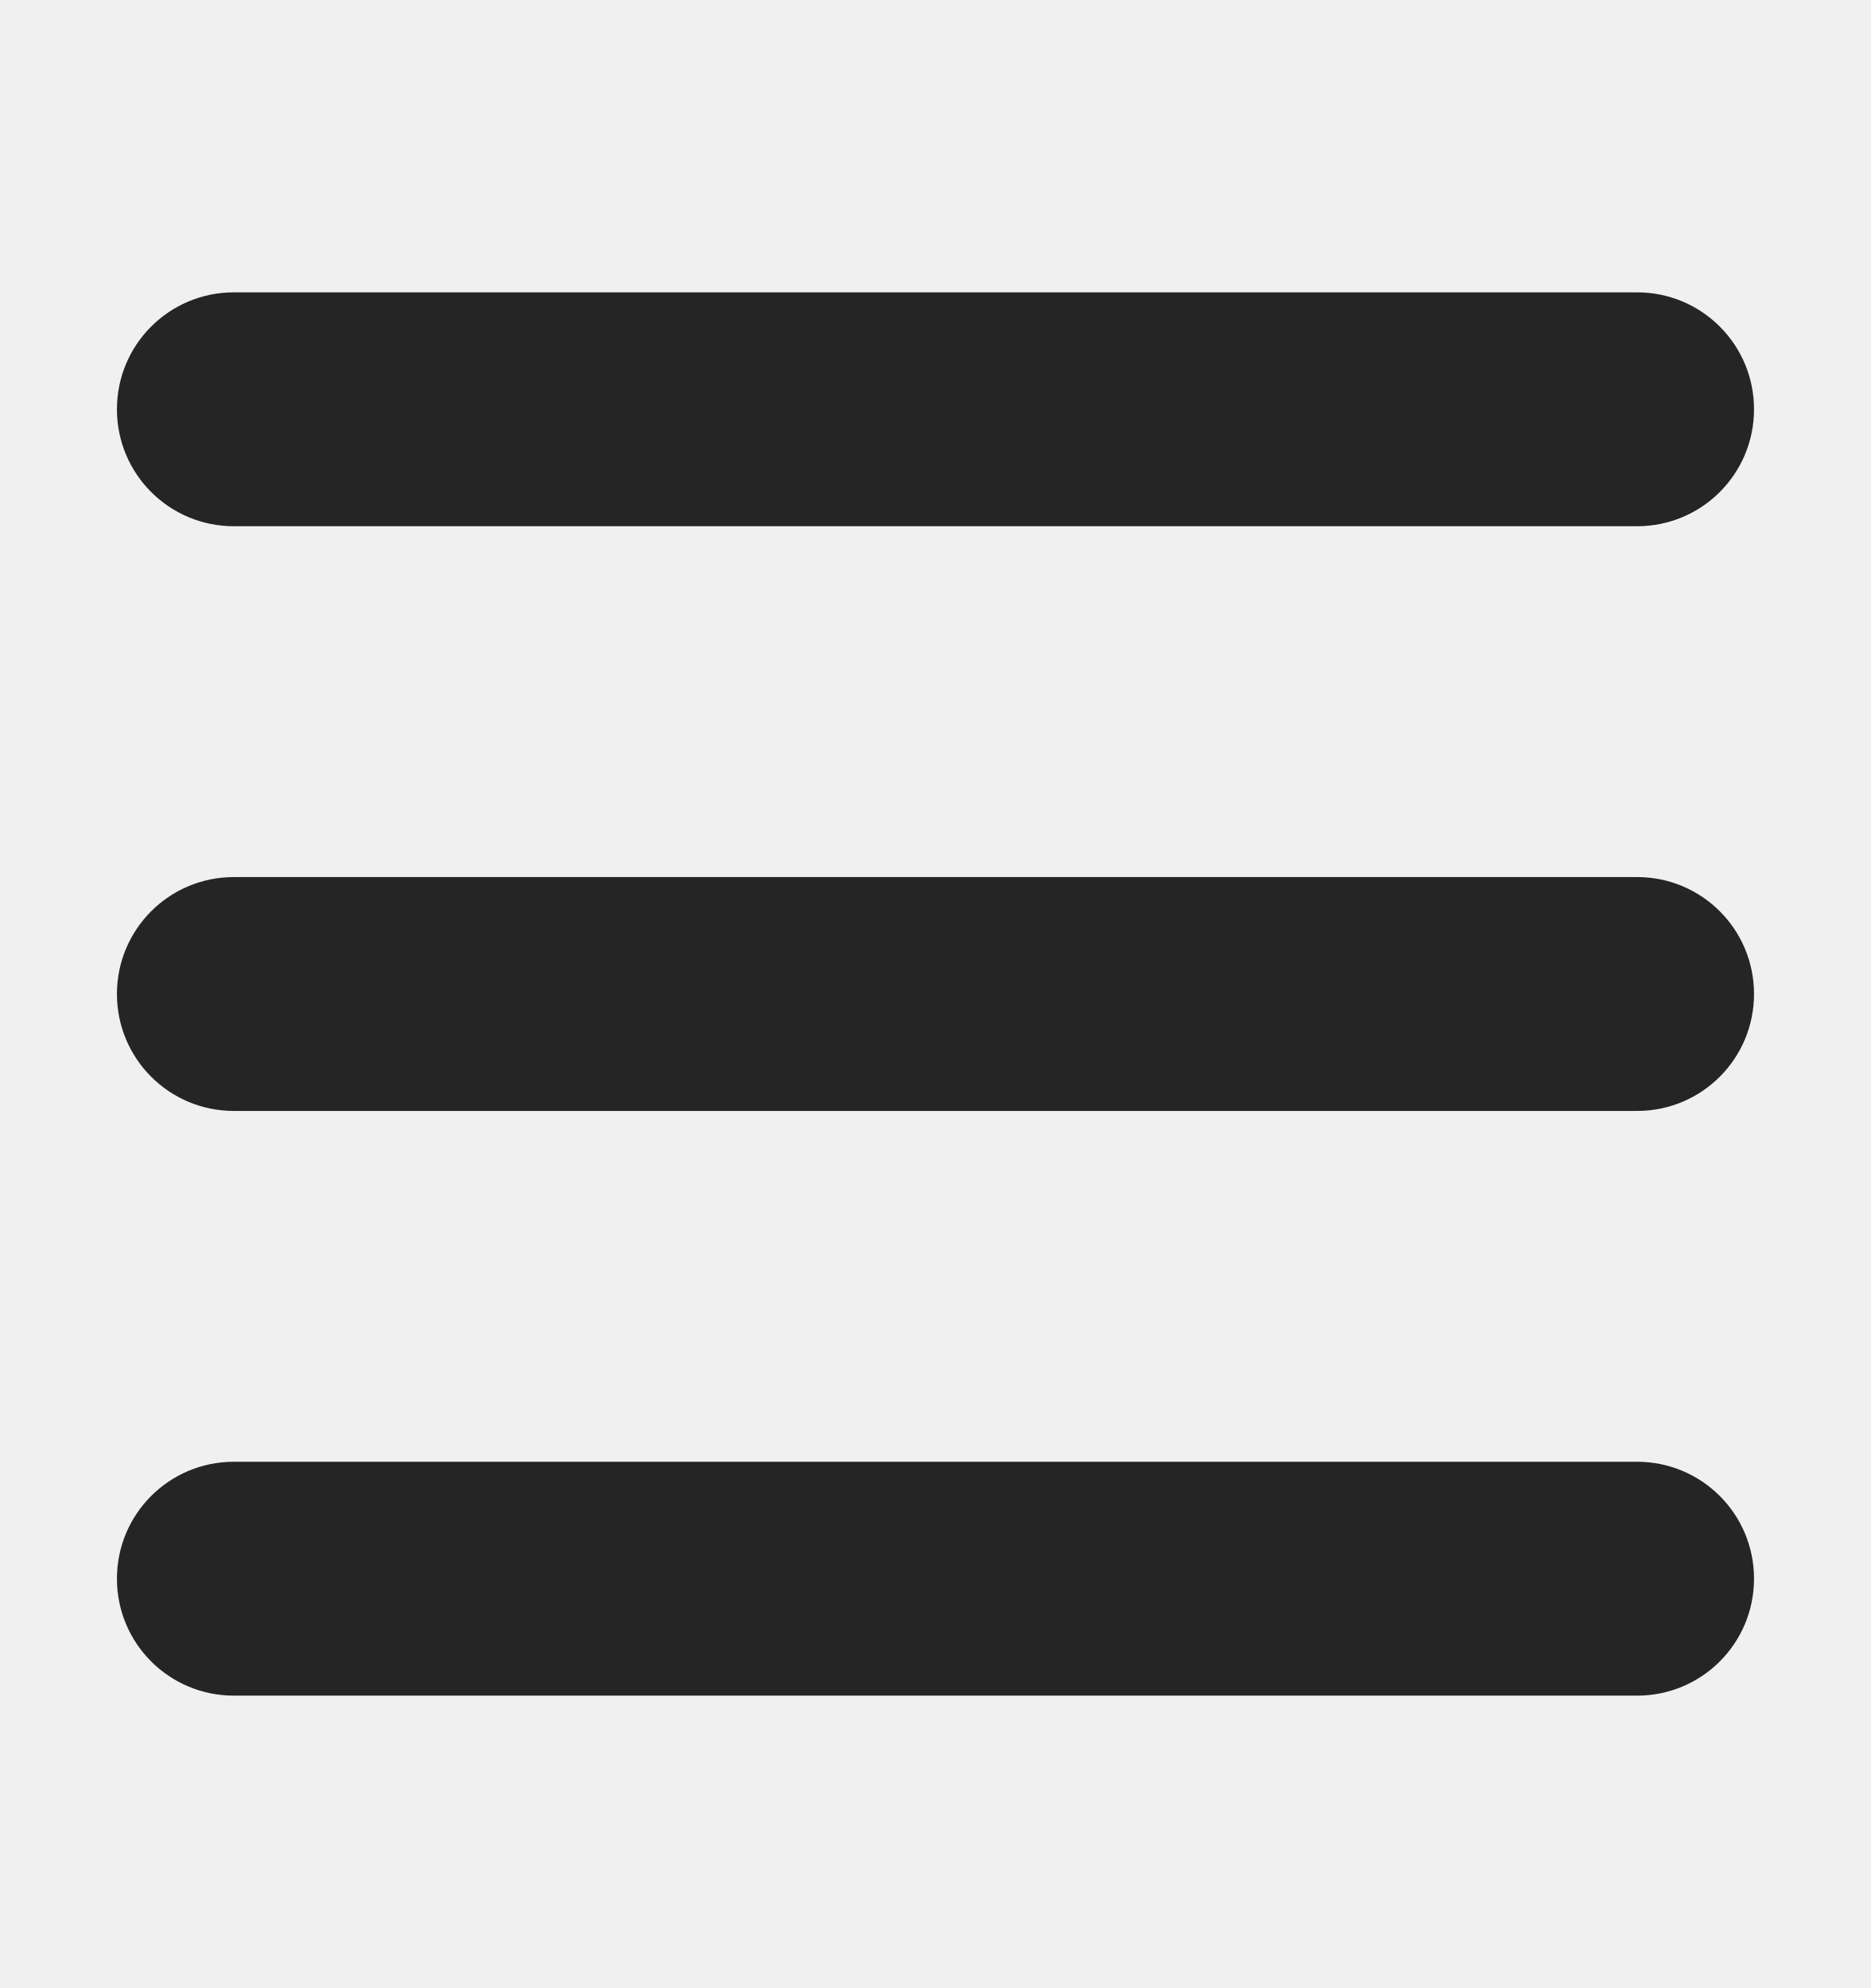
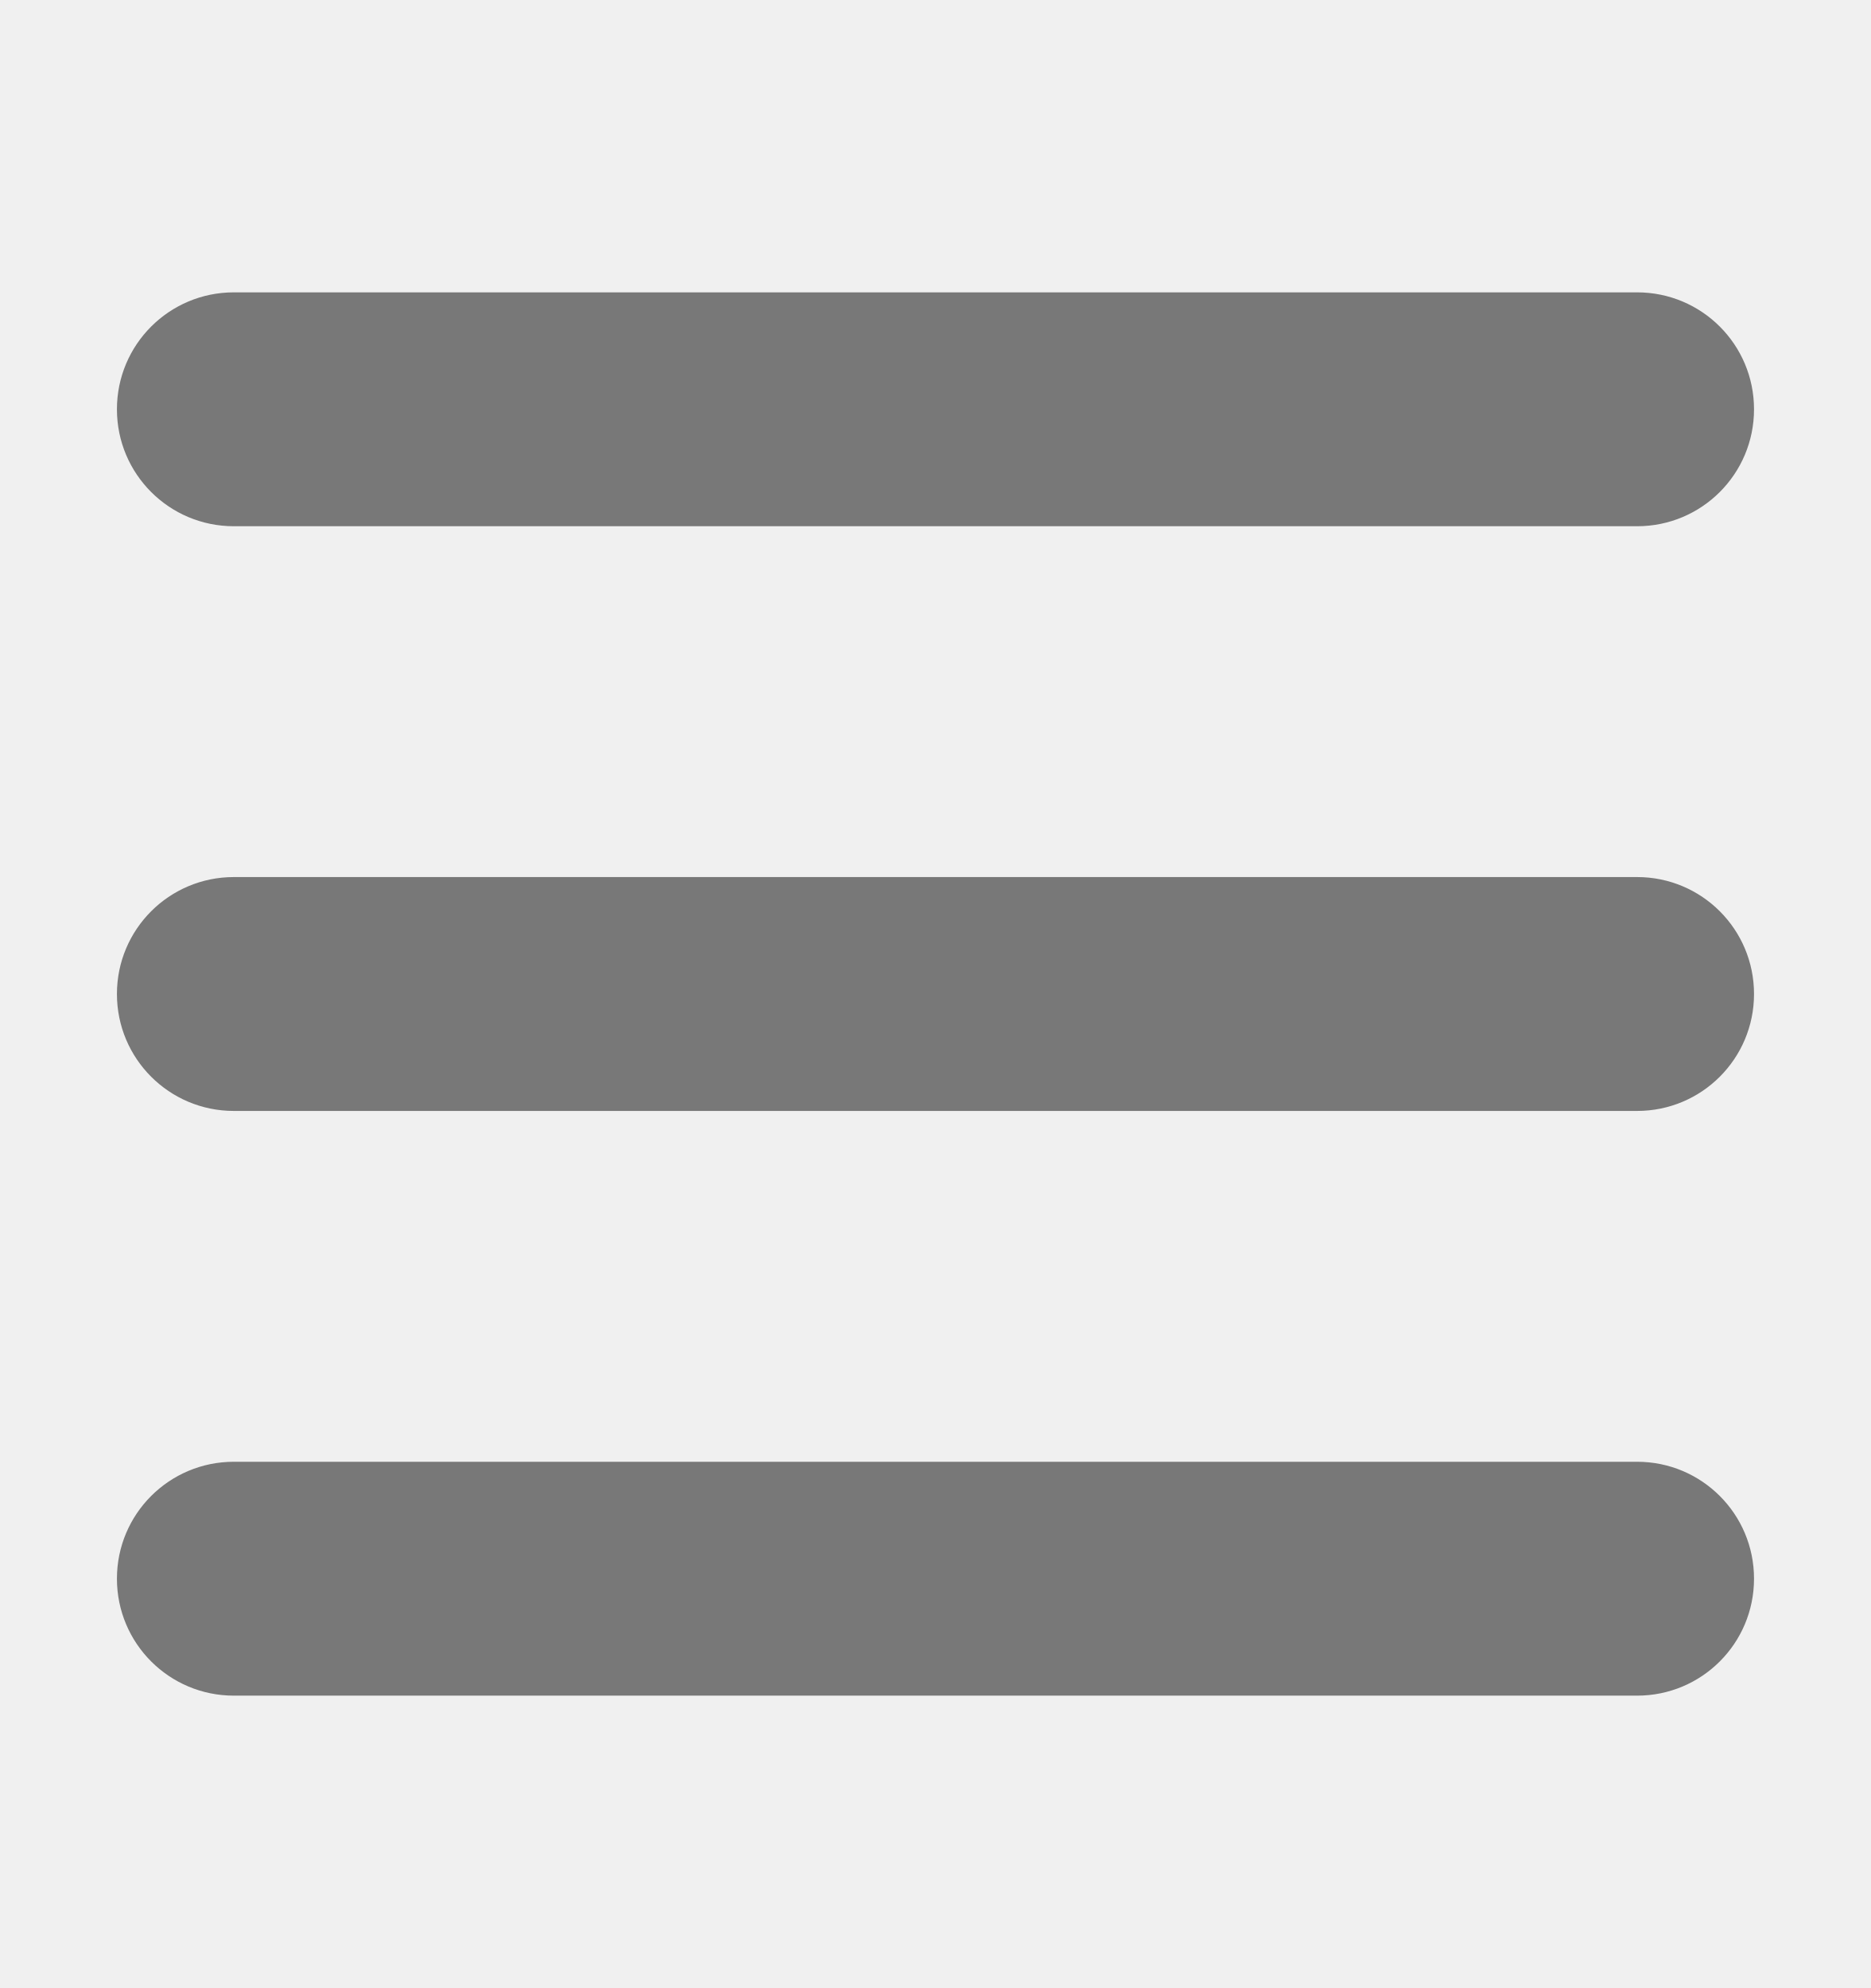
<svg xmlns="http://www.w3.org/2000/svg" width="16" height="17" viewBox="0 0 16 17" fill="none">
-   <g clip-path="url(#clip0_138_67)">
-     <path d="M1 3.5C1 2.947 1.447 2.5 2 2.5H14C14.553 2.5 15 2.947 15 3.5C15 4.053 14.553 4.5 14 4.5H2C1.447 4.5 1 4.053 1 3.5ZM1 8.5C1 7.947 1.447 7.5 2 7.5H14C14.553 7.5 15 7.947 15 8.5C15 9.053 14.553 9.5 14 9.5H2C1.447 9.5 1 9.053 1 8.5ZM15 13.5C15 14.053 14.553 14.5 14 14.5H2C1.447 14.5 1 14.053 1 13.5C1 12.947 1.447 12.5 2 12.5H14C14.553 12.5 15 12.947 15 13.5Z" fill="#252525" />
+   <g clip-path="url(#clip0_138_67)" opacity="0.5">
+     <path d="M1 3.5C1 2.947 1.447 2.5 2 2.5H14C14.553 2.5 15 2.947 15 3.5C15 4.053 14.553 4.5 14 4.5H2C1.447 4.5 1 4.053 1 3.5ZM1 8.5C1 7.947 1.447 7.5 2 7.5H14C14.553 7.5 15 7.947 15 8.5C15 9.053 14.553 9.5 14 9.5H2C1.447 9.5 1 9.053 1 8.5ZM15 13.5C15 14.053 14.553 14.5 14 14.5H2C1.447 14.5 1 14.053 1 13.5C1 12.947 1.447 12.5 2 12.5H14C14.553 12.5 15 12.947 15 13.5Z" fill="black" />
  </g>
  <defs>
    <clipPath id="clip0_138_67">
-       <rect width="16" height="16" fill="white" transform="translate(0 0.5)" />
+       <rect width="16" height="16" transform="translate(0 0.5)" />
    </clipPath>
  </defs>
</svg>
